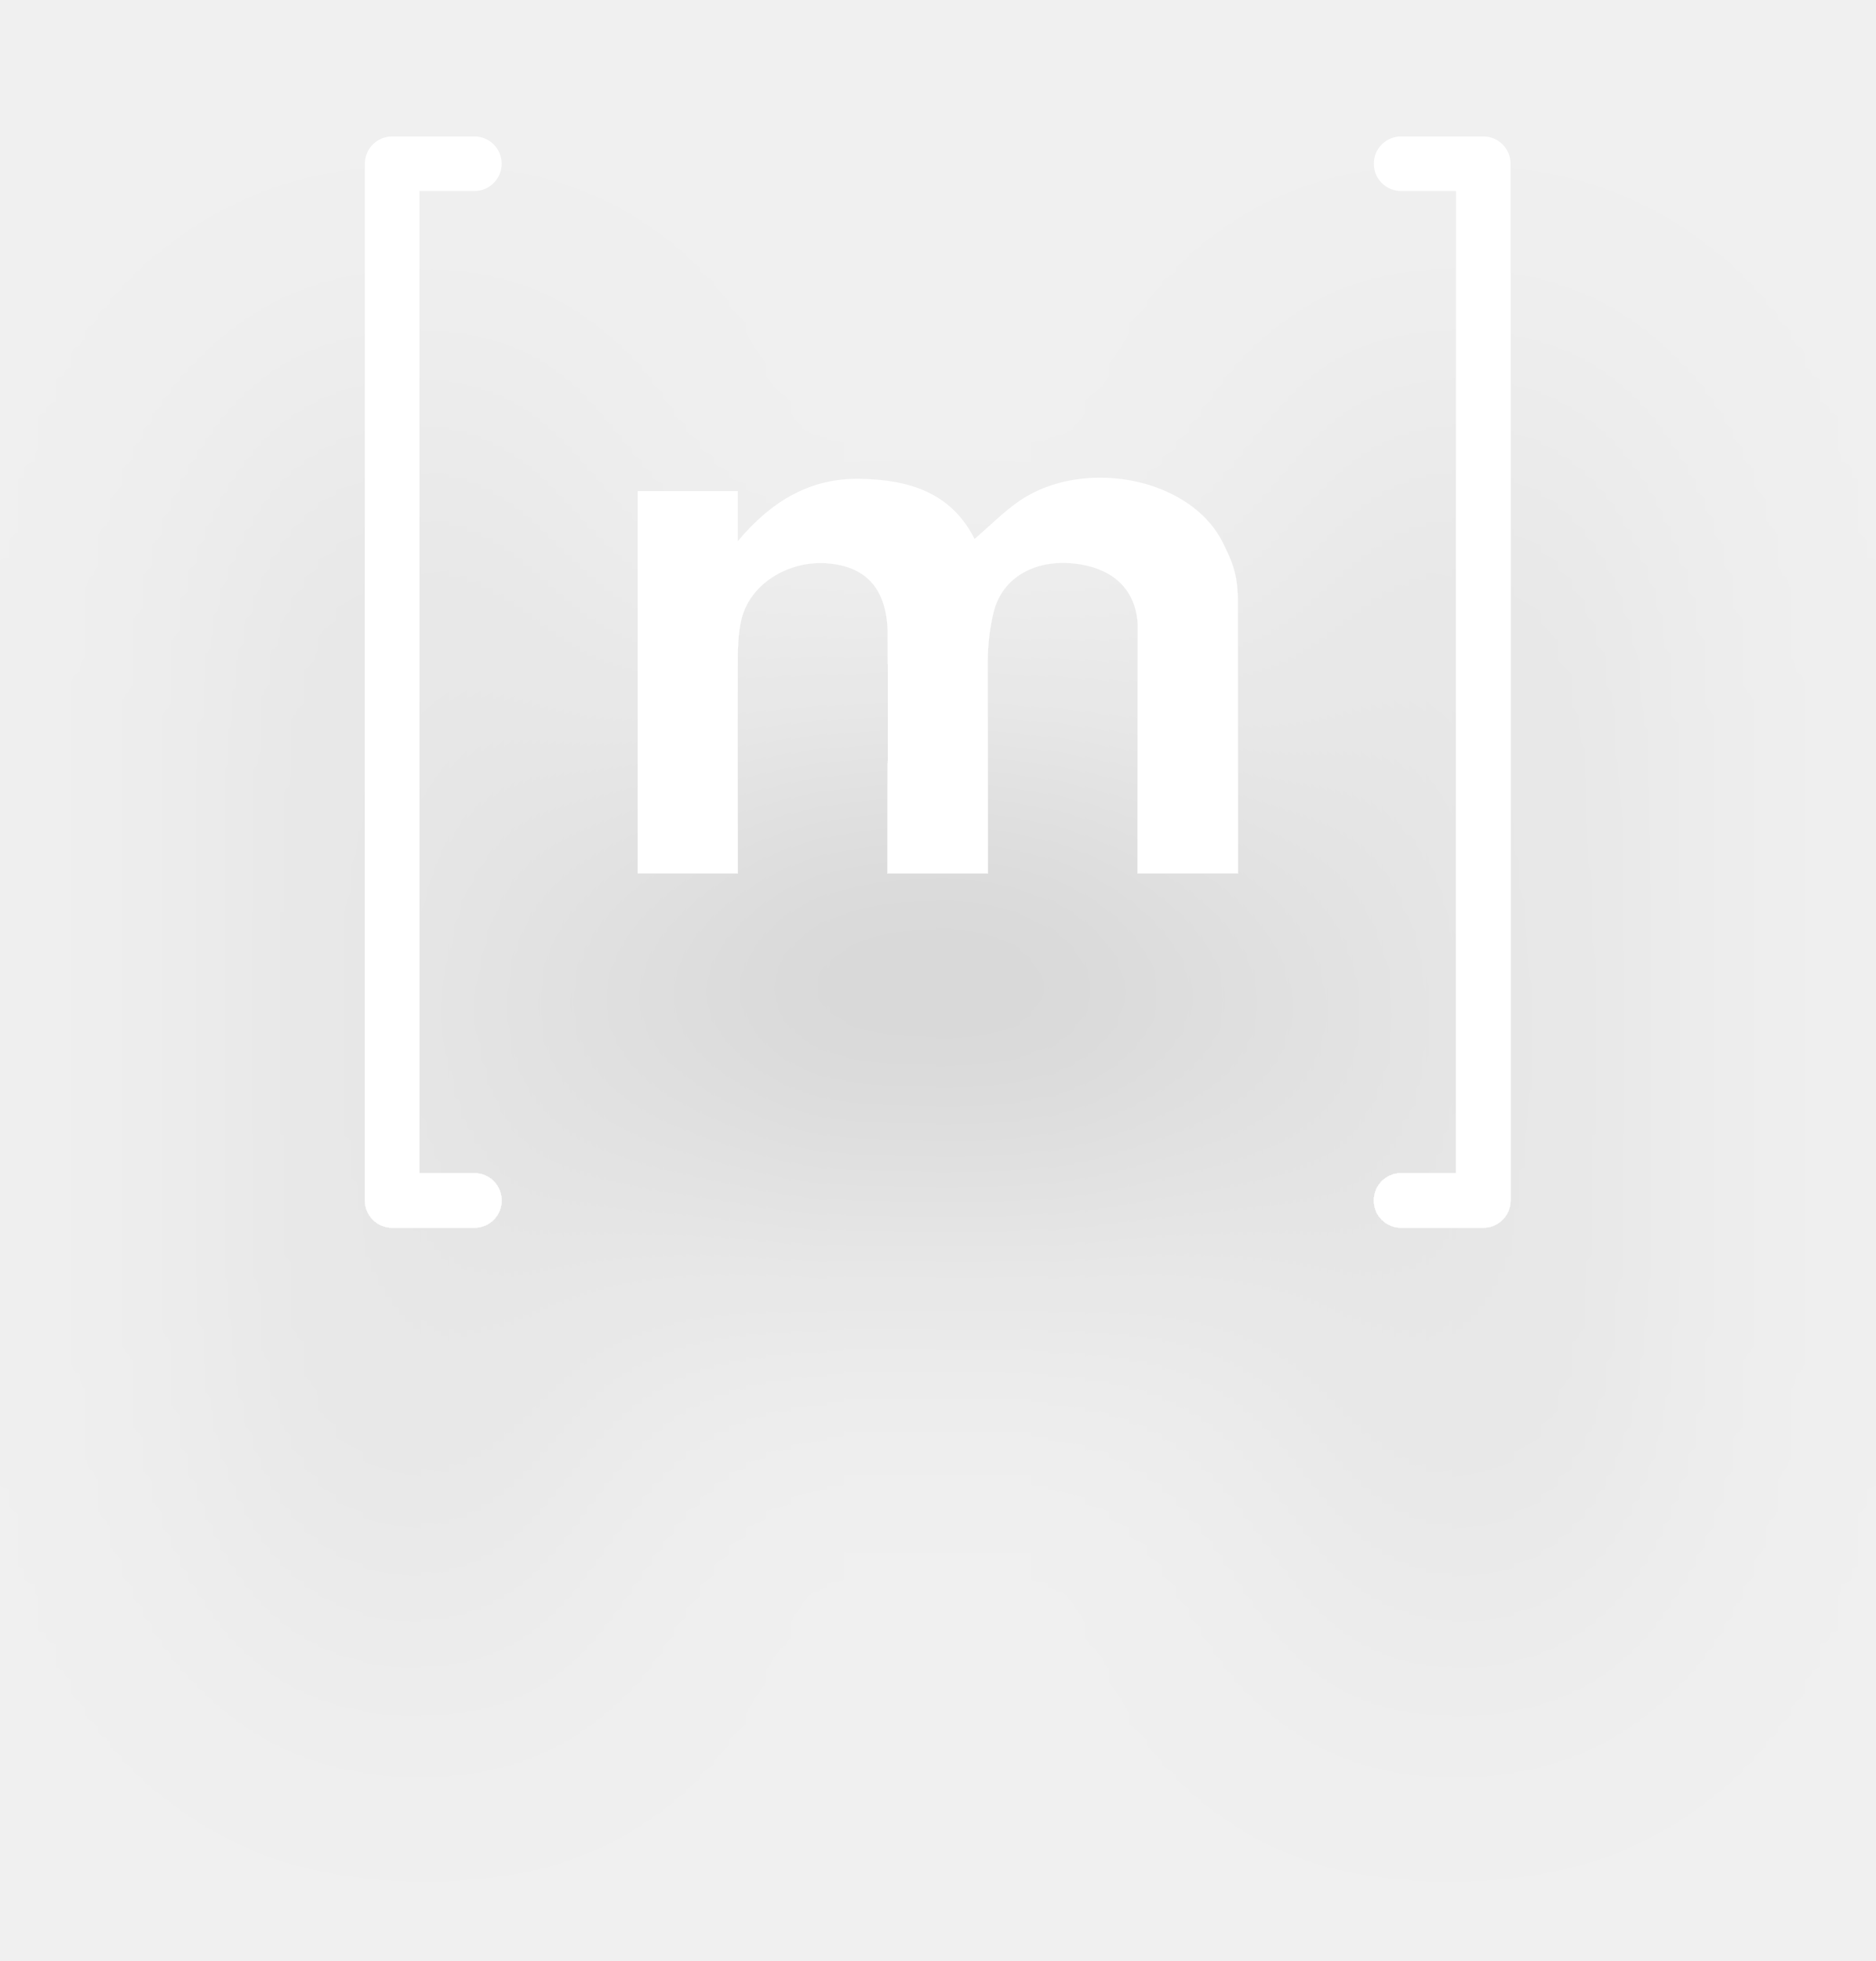
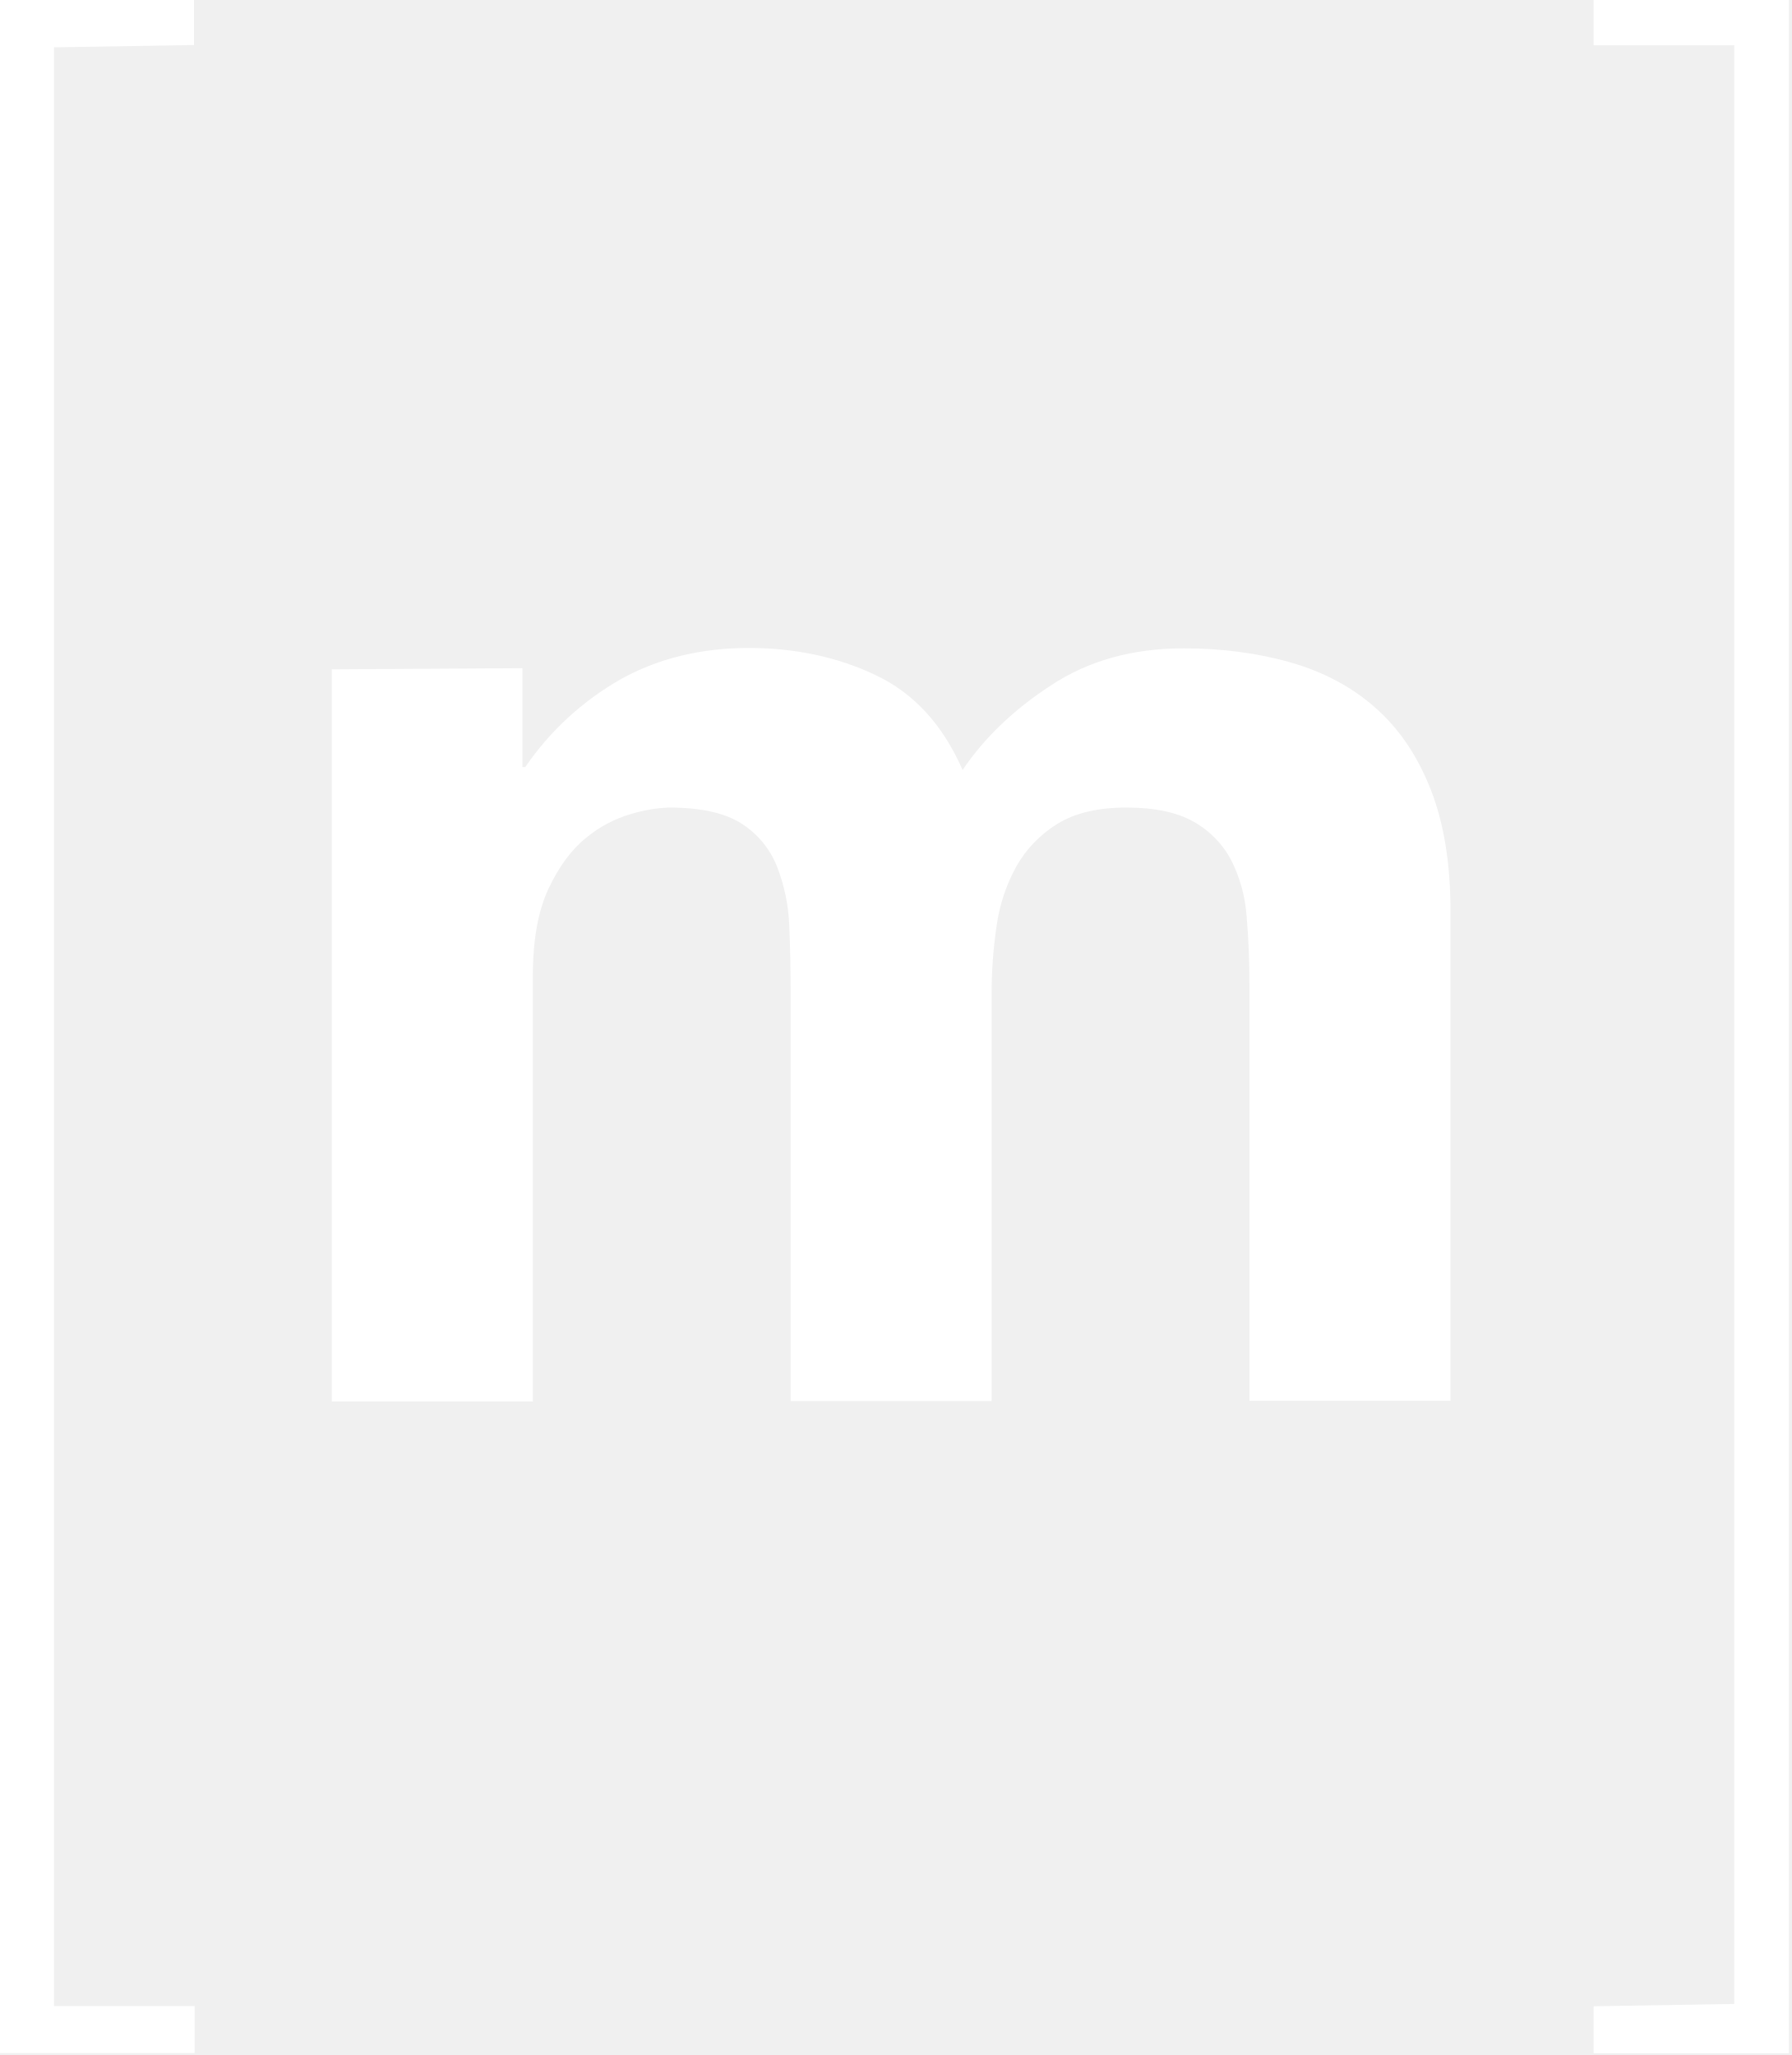
- <svg xmlns="http://www.w3.org/2000/svg" width="22" height="23" viewBox="0 0 22 23" fill="none">
-   <g filter="url(#filter0_d_9_4)">
-     <path d="M4.6 1.6C4.515 1.6 4.434 1.634 4.374 1.694C4.314 1.754 4.28 1.835 4.28 1.92V14.08C4.28 14.165 4.314 14.246 4.374 14.306C4.434 14.366 4.515 14.4 4.6 14.4H5.56C5.602 14.401 5.645 14.393 5.684 14.377C5.723 14.361 5.759 14.338 5.789 14.308C5.819 14.278 5.843 14.243 5.86 14.204C5.876 14.164 5.885 14.122 5.885 14.08C5.885 14.038 5.876 13.996 5.86 13.957C5.843 13.917 5.819 13.882 5.789 13.852C5.759 13.822 5.723 13.799 5.684 13.783C5.645 13.767 5.602 13.759 5.56 13.76H4.92V2.24H5.56C5.602 2.241 5.645 2.233 5.684 2.217C5.723 2.201 5.759 2.178 5.789 2.148C5.819 2.118 5.843 2.083 5.86 2.044C5.876 2.004 5.885 1.962 5.885 1.92C5.885 1.878 5.876 1.836 5.86 1.796C5.843 1.757 5.819 1.722 5.789 1.692C5.759 1.662 5.723 1.639 5.684 1.623C5.645 1.607 5.602 1.599 5.56 1.6H4.6ZM16.44 1.6C16.398 1.599 16.355 1.607 16.316 1.623C16.277 1.639 16.241 1.662 16.211 1.692C16.181 1.722 16.157 1.757 16.14 1.796C16.124 1.836 16.116 1.878 16.116 1.92C16.116 1.962 16.124 2.004 16.14 2.044C16.157 2.083 16.181 2.118 16.211 2.148C16.241 2.178 16.277 2.201 16.316 2.217C16.355 2.233 16.398 2.241 16.44 2.24H17.08V13.76H16.44C16.398 13.759 16.355 13.767 16.316 13.783C16.277 13.799 16.241 13.822 16.211 13.852C16.181 13.882 16.157 13.917 16.14 13.957C16.124 13.996 16.116 14.038 16.116 14.08C16.116 14.122 16.124 14.164 16.14 14.204C16.157 14.243 16.181 14.278 16.211 14.308C16.241 14.338 16.277 14.361 16.316 14.377C16.355 14.393 16.398 14.401 16.44 14.4H17.4C17.485 14.4 17.566 14.366 17.626 14.306C17.686 14.246 17.72 14.165 17.72 14.08V1.92C17.72 1.835 17.686 1.754 17.626 1.694C17.566 1.634 17.485 1.6 17.4 1.6H16.44ZM12.944 5.603C12.592 5.596 12.238 5.683 11.953 5.879C11.77 6.005 11.613 6.167 11.432 6.322C11.156 5.773 10.657 5.626 10.089 5.616C9.512 5.606 9.055 5.869 8.654 6.349V5.76H7.48V10.24H8.653C8.653 10.24 8.651 8.565 8.654 7.733C8.654 7.585 8.661 7.434 8.691 7.29C8.783 6.846 9.252 6.571 9.706 6.607C10.139 6.642 10.392 6.879 10.413 7.391C10.417 7.481 10.413 10.24 10.413 10.24H11.586V7.753C11.588 7.561 11.609 7.366 11.655 7.18C11.759 6.764 12.149 6.559 12.606 6.61C13.009 6.654 13.316 6.872 13.346 7.312V10.24H14.52V7.04C14.52 6.72 14.439 6.557 14.342 6.362C14.107 5.89 13.53 5.615 12.944 5.603Z" fill="white" />
+ <svg xmlns="http://www.w3.org/2000/svg" version="1.1" viewBox="0 0 27.9 32">
+   <g transform="translate(-.095 .005)" fill="#FFFFFF">
+     <path d="m27.1 31.2v-30.5h-2.19v-0.732h3.04v32h-3.04v-0.732z" />
+     <path d="m8.23 10.4v1.54h0.044c0.385-0.564 0.893-1.03 1.49-1.37 0.58-0.323 1.25-0.485 1.99-0.485 0.72 0 1.38 0.14 1.97 0.42 0.595 0.279 1.05 0.771 1.36 1.48 0.338-0.5 0.796-0.941 1.38-1.32 0.58-0.383 1.27-0.574 2.06-0.574 0.602 0 1.16 0.074 1.67 0.22 0.514 0.148 0.954 0.383 1.32 0.707 0.366 0.323 0.653 0.746 0.859 1.27 0.205 0.522 0.308 1.15 0.308 1.89v7.63h-3.13v-6.46c0-0.383-0.015-0.743-0.044-1.08-0.021-0.307-0.103-0.607-0.242-0.882-0.133-0.251-0.336-0.458-0.584-0.596-0.257-0.146-0.606-0.22-1.05-0.22-0.44 0-0.796 0.085-1.07 0.253-0.272 0.17-0.485 0.39-0.639 0.662-0.159 0.287-0.264 0.602-0.308 0.927-0.052 0.347-0.078 0.697-0.078 1.05v6.35h-3.13v-6.4c0-0.338-7e-3 -0.673-0.021-1-0.011-0.314-0.075-0.623-0.188-0.916-0.108-0.277-0.3-0.512-0.55-0.673-0.258-0.168-0.636-0.253-1.14-0.253-0.198 0.008-0.394 0.042-0.584 0.1-0.258 0.074-0.498 0.202-0.705 0.374-0.228 0.184-0.422 0.449-0.584 0.794-0.161 0.346-0.242 0.798-0.242 1.36v6.62h-3.13v-11.4z" />
+     <path d="m0.936 0.732v30.5h2.19v0.732h-3.04v-32h3.03v0.732z" />
  </g>
-   <defs>
-     <filter id="filter0_d_9_4" x="-1" y="0" width="24" height="24" filterUnits="userSpaceOnUse" color-interpolation-filters="sRGB">
-       <feFlood flood-opacity="0" result="BackgroundImageFix" />
-       <feColorMatrix in="SourceAlpha" type="matrix" values="0 0 0 0 0 0 0 0 0 0 0 0 0 0 0 0 0 0 127 0" result="hardAlpha" />
-       <feOffset dy="4" />
-       <feGaussianBlur stdDeviation="2" />
-       <feComposite in2="hardAlpha" operator="out" />
-       <feColorMatrix type="matrix" values="0 0 0 0 0 0 0 0 0 0 0 0 0 0 0 0 0 0 0.25 0" />
-       <feBlend mode="normal" in2="BackgroundImageFix" result="effect1_dropShadow_9_4" />
-       <feBlend mode="normal" in="SourceGraphic" in2="effect1_dropShadow_9_4" result="shape" />
-     </filter>
-   </defs>
</svg>
